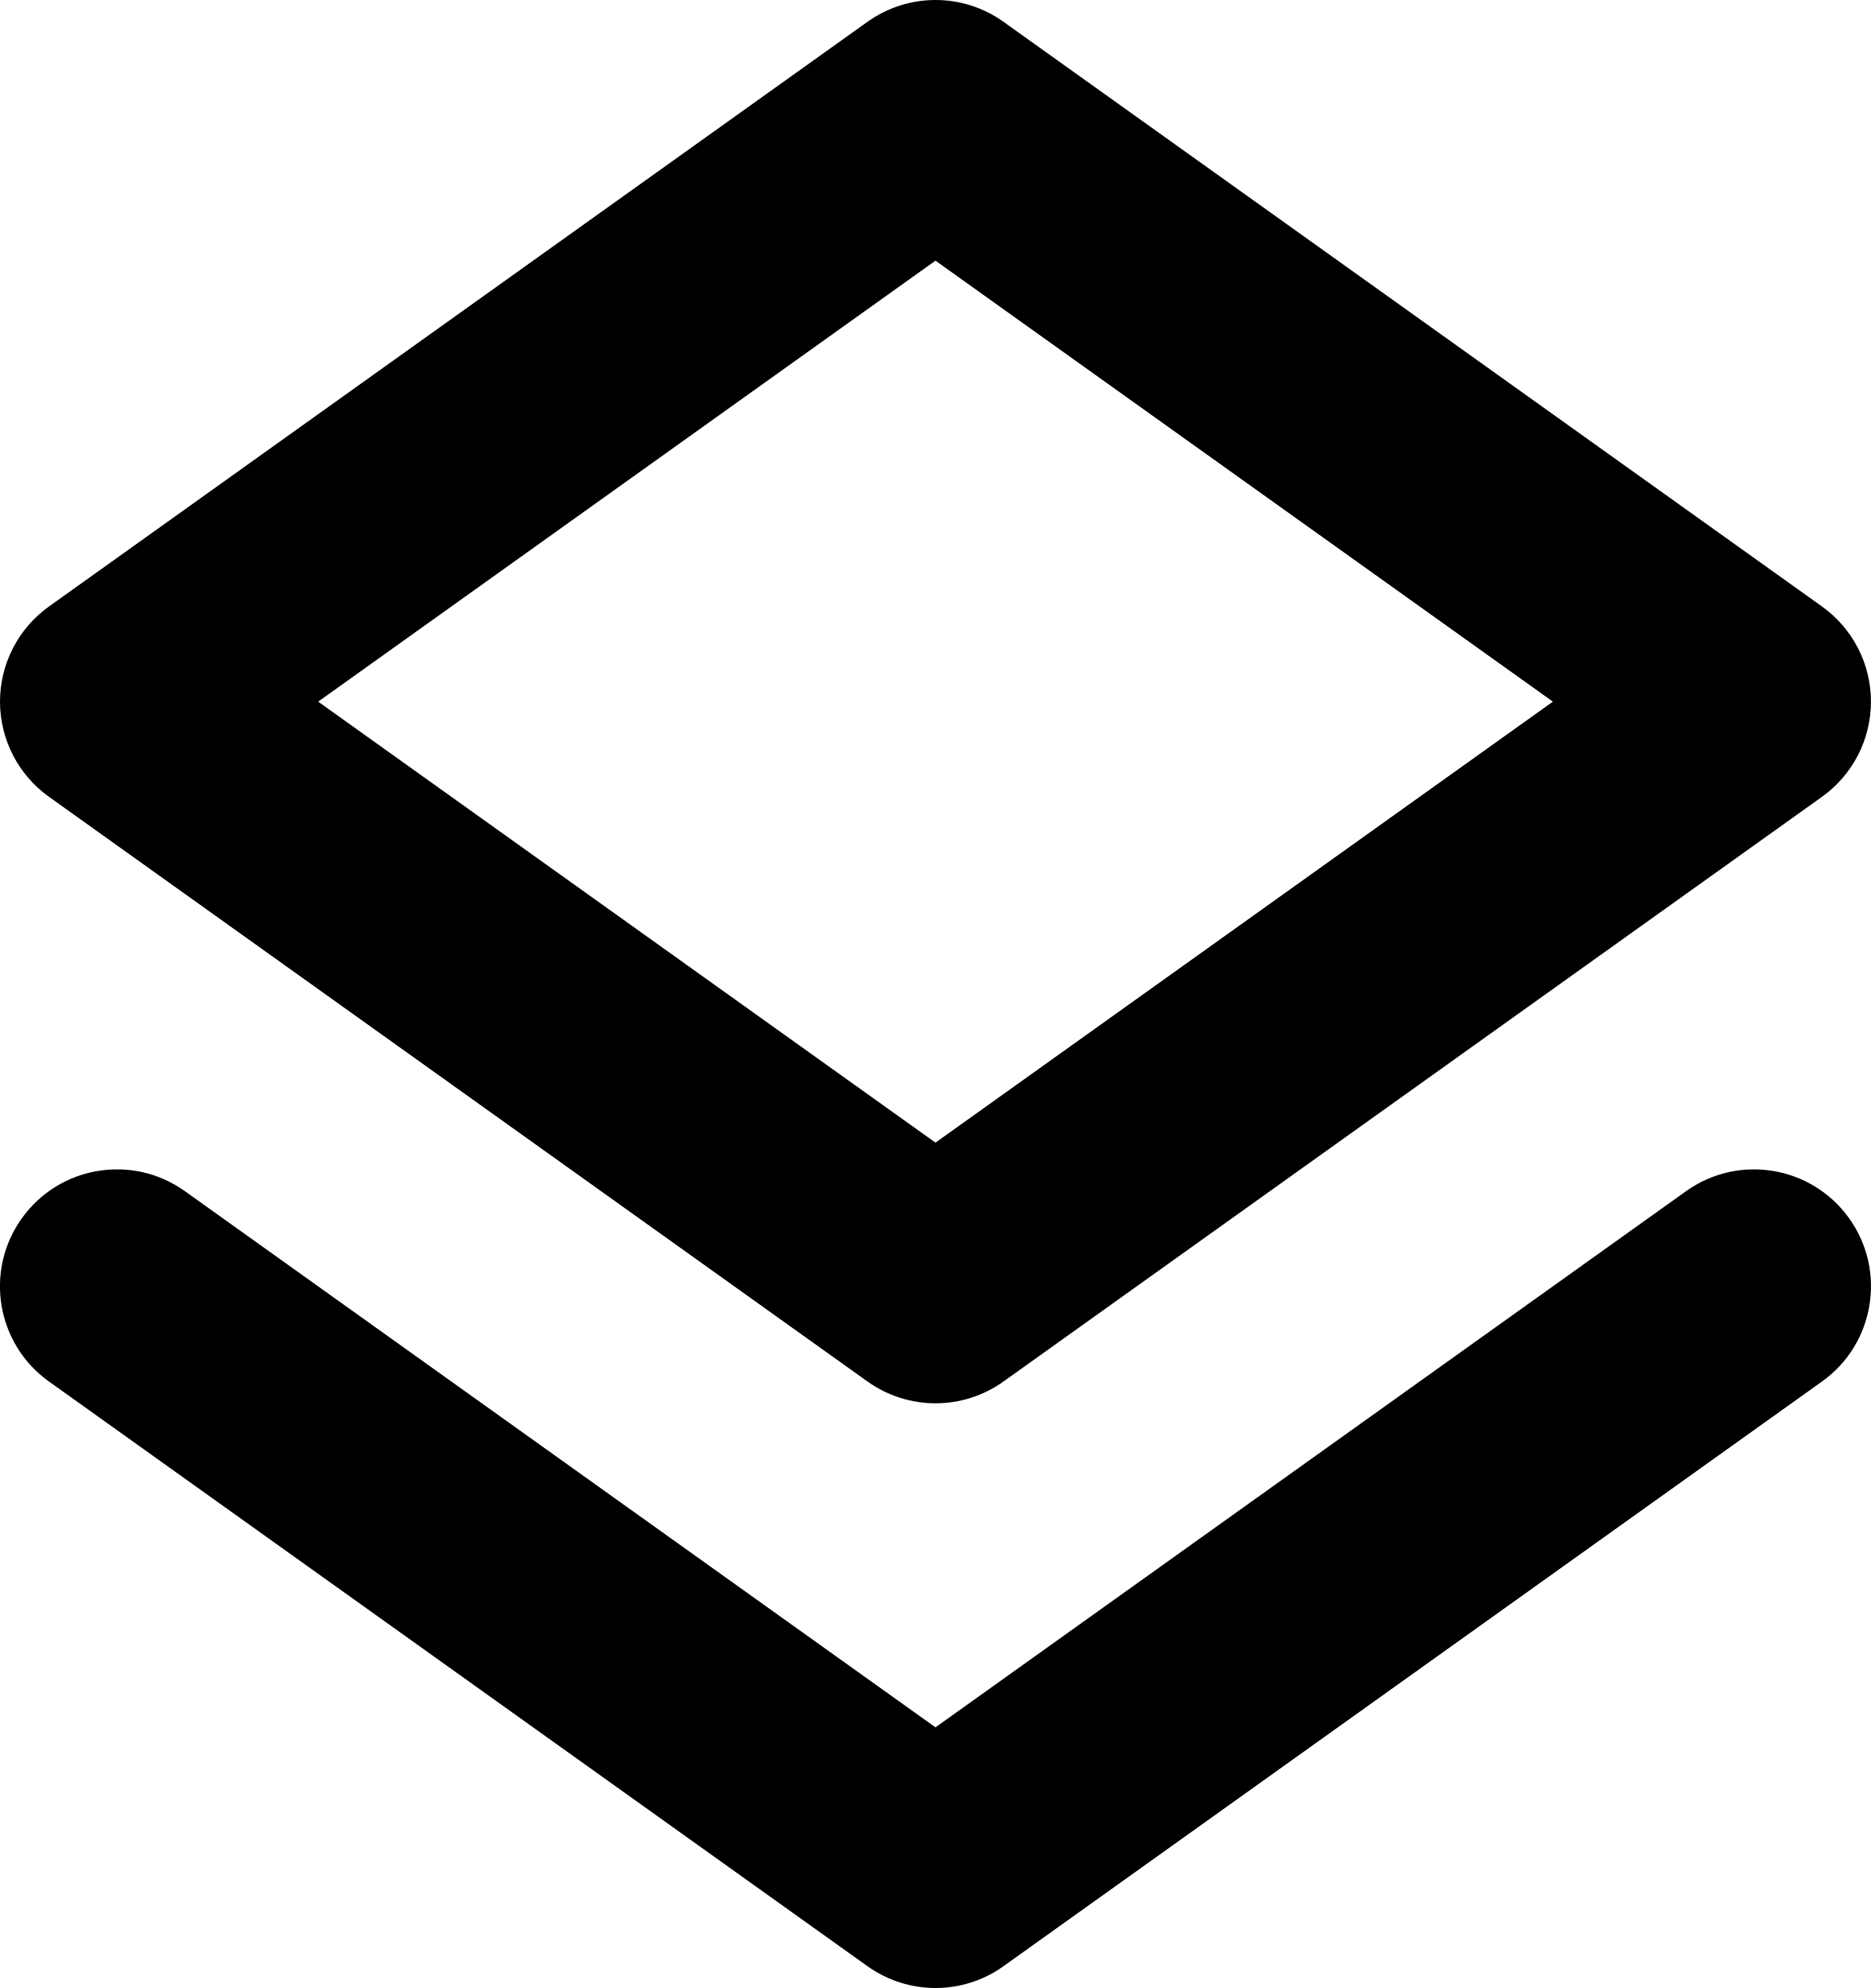
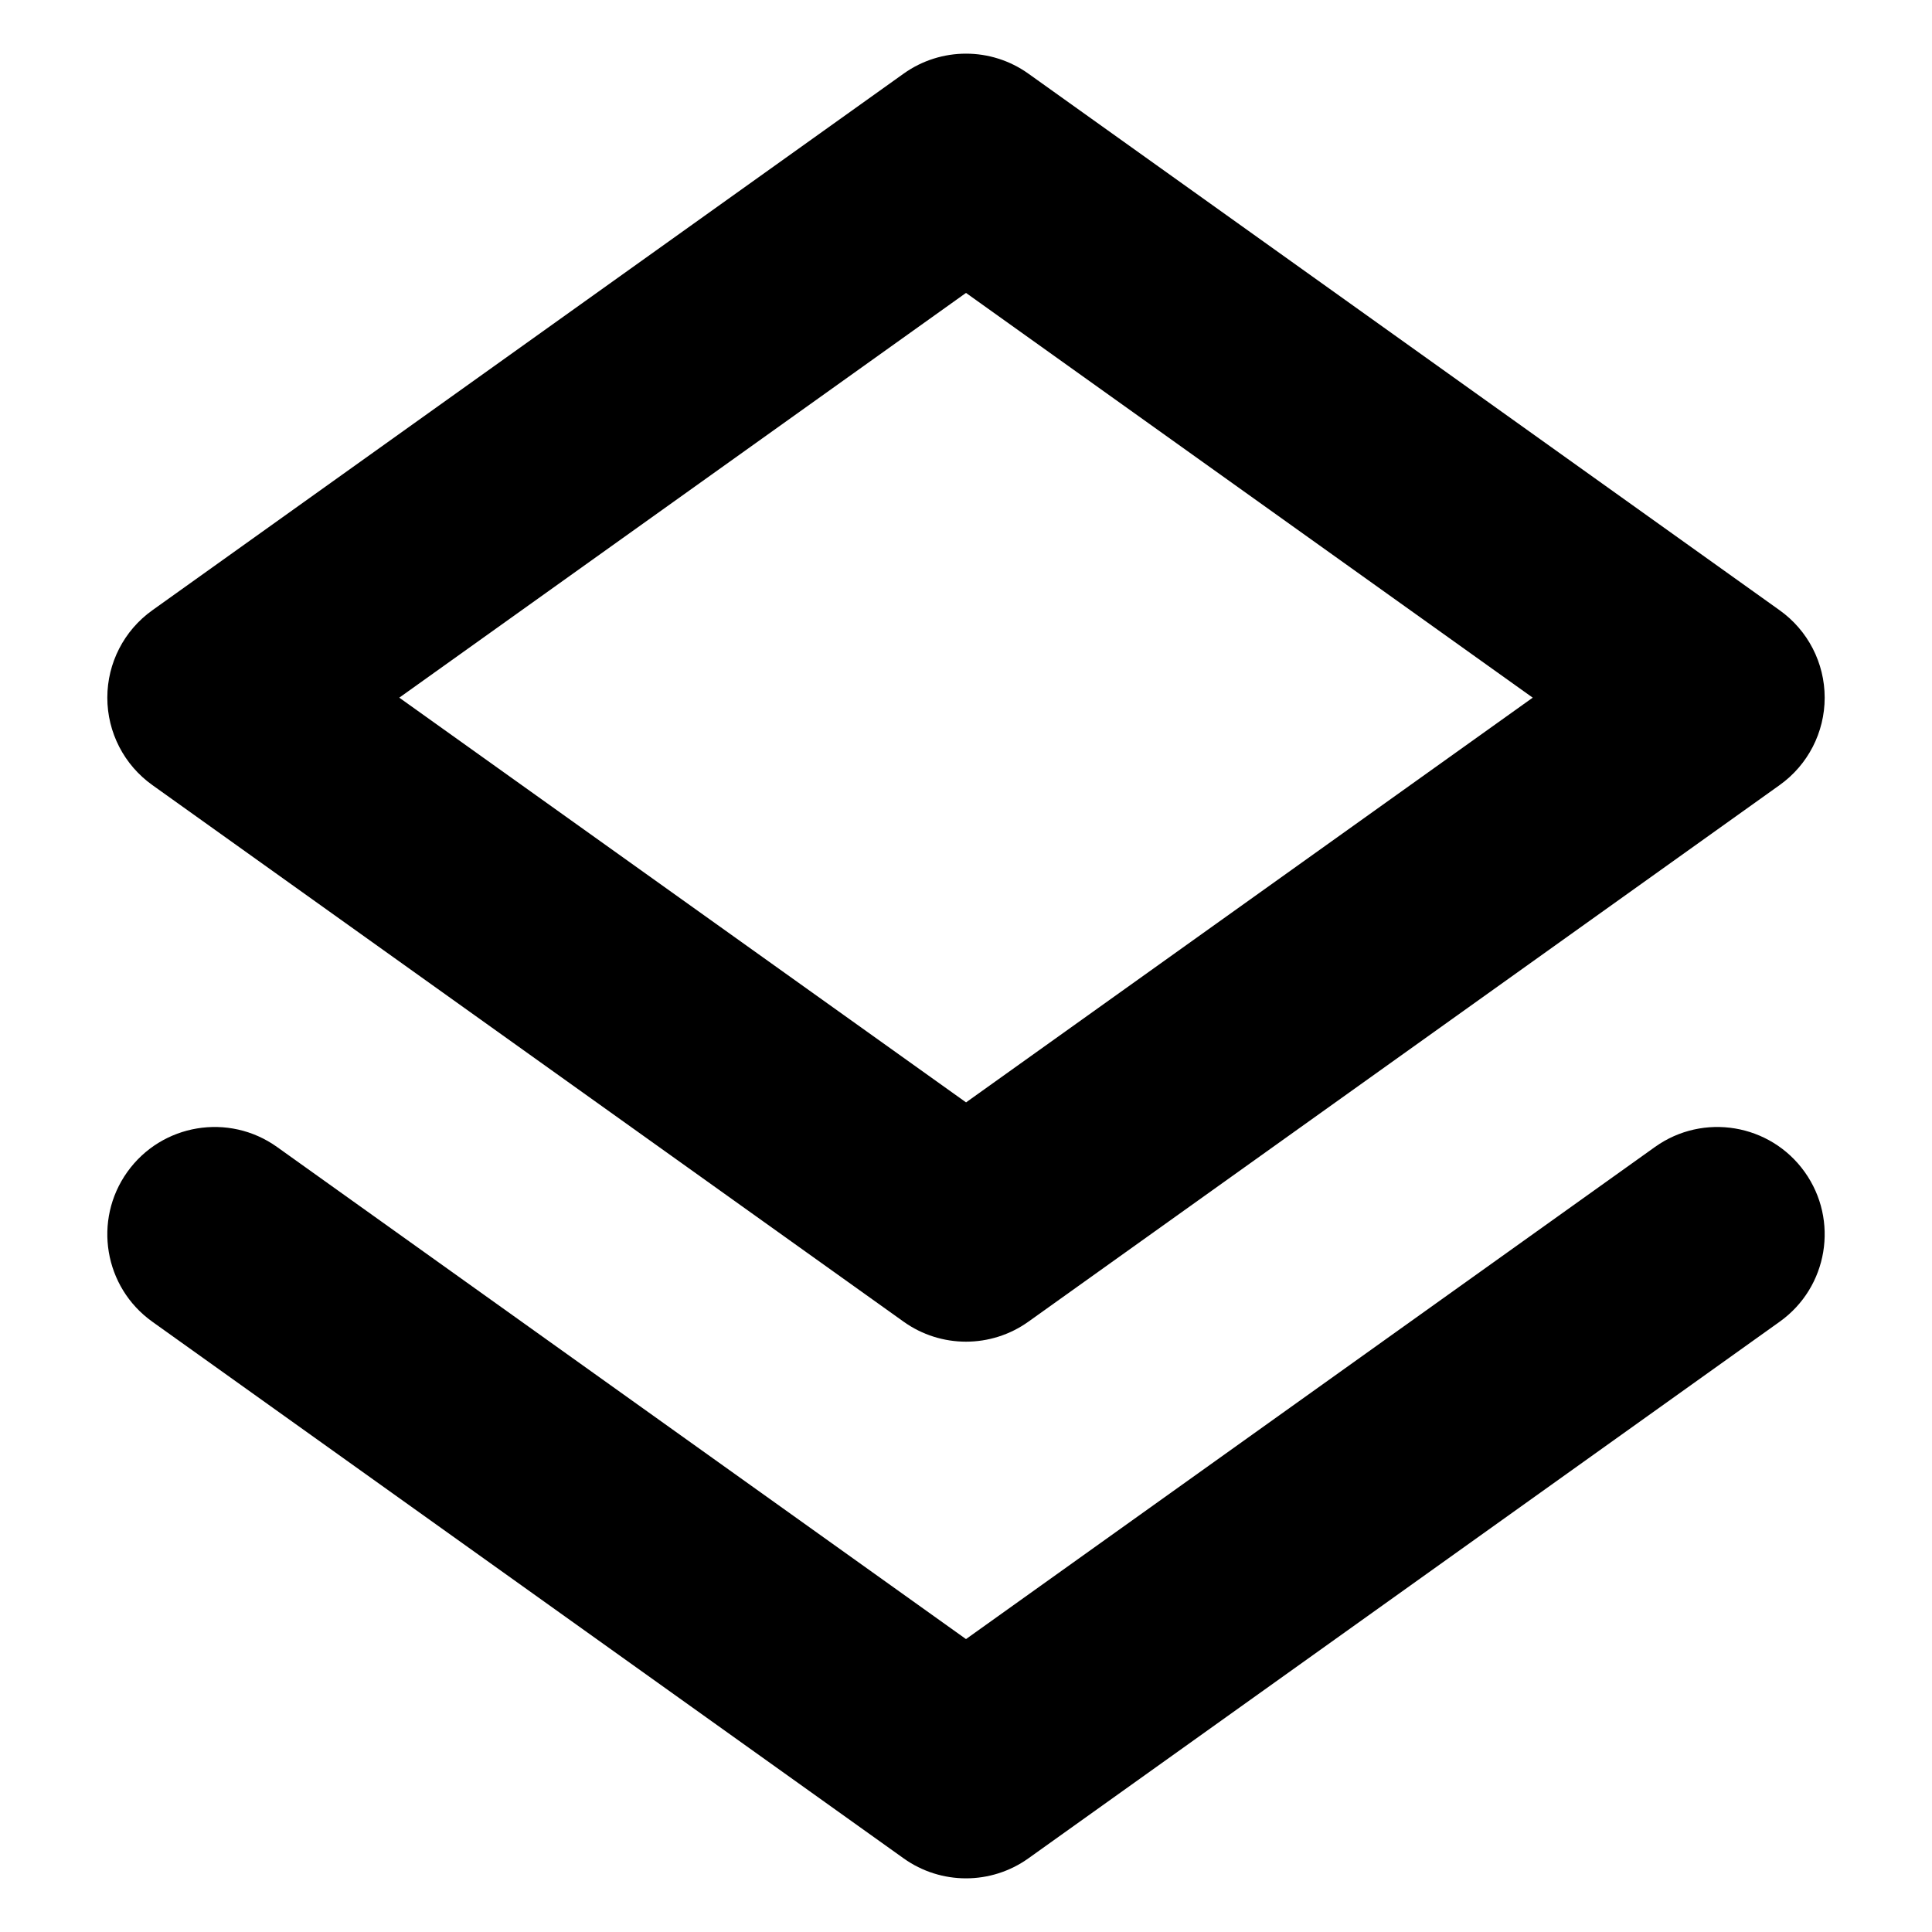
- <svg xmlns="http://www.w3.org/2000/svg" width="16" height="17" viewBox="0 0 16 17">
-   <path fill-rule="evenodd" clip-rule="evenodd" d="M8.581 0.186C8.234 -0.062 7.767 -0.062 7.419 0.186L0.419 5.186C0.156 5.374 7.76737e-05 5.677 7.76737e-05 6C7.76737e-05 6.323 0.156 6.626 0.419 6.814L7.419 11.814C7.767 12.062 8.234 12.062 8.581 11.814L15.581 6.814C15.844 6.626 16 6.323 16 6C16 5.677 15.844 5.374 15.581 5.186L8.581 0.186ZM8 9.771L2.721 6L8 2.229L13.28 6L8 9.771ZM1.581 10.186C1.132 9.865 0.507 9.969 0.186 10.419C-0.135 10.868 -0.031 11.493 0.419 11.814L7.419 16.814C7.767 17.062 8.234 17.062 8.581 16.814L15.581 11.814C16.031 11.493 16.135 10.868 15.814 10.419C15.493 9.969 14.868 9.865 14.419 10.186L8 14.771L1.581 10.186Z" />
+ <svg xmlns="http://www.w3.org/2000/svg" width="18" height="18" fill="currentColor" viewBox="0 0 18 18">
+   <path fill-rule="evenodd" d="M9.581.686a1 1 0 0 0-1.162 0l-7 5a1 1 0 0 0 0 1.628l7 5a1 1 0 0 0 1.162 0l7-5a1 1 0 0 0 0-1.628l-7-5Zm-.58 9.585L3.72 6.5 9 2.729 14.28 6.5 9 10.271Zm-6.42.415a1 1 0 1 0-1.162 1.628l7 5a1 1 0 0 0 1.162 0l7-5a1 1 0 1 0-1.162-1.628L9 15.271l-6.419-4.585Z" clip-rule="evenodd" />
</svg>
